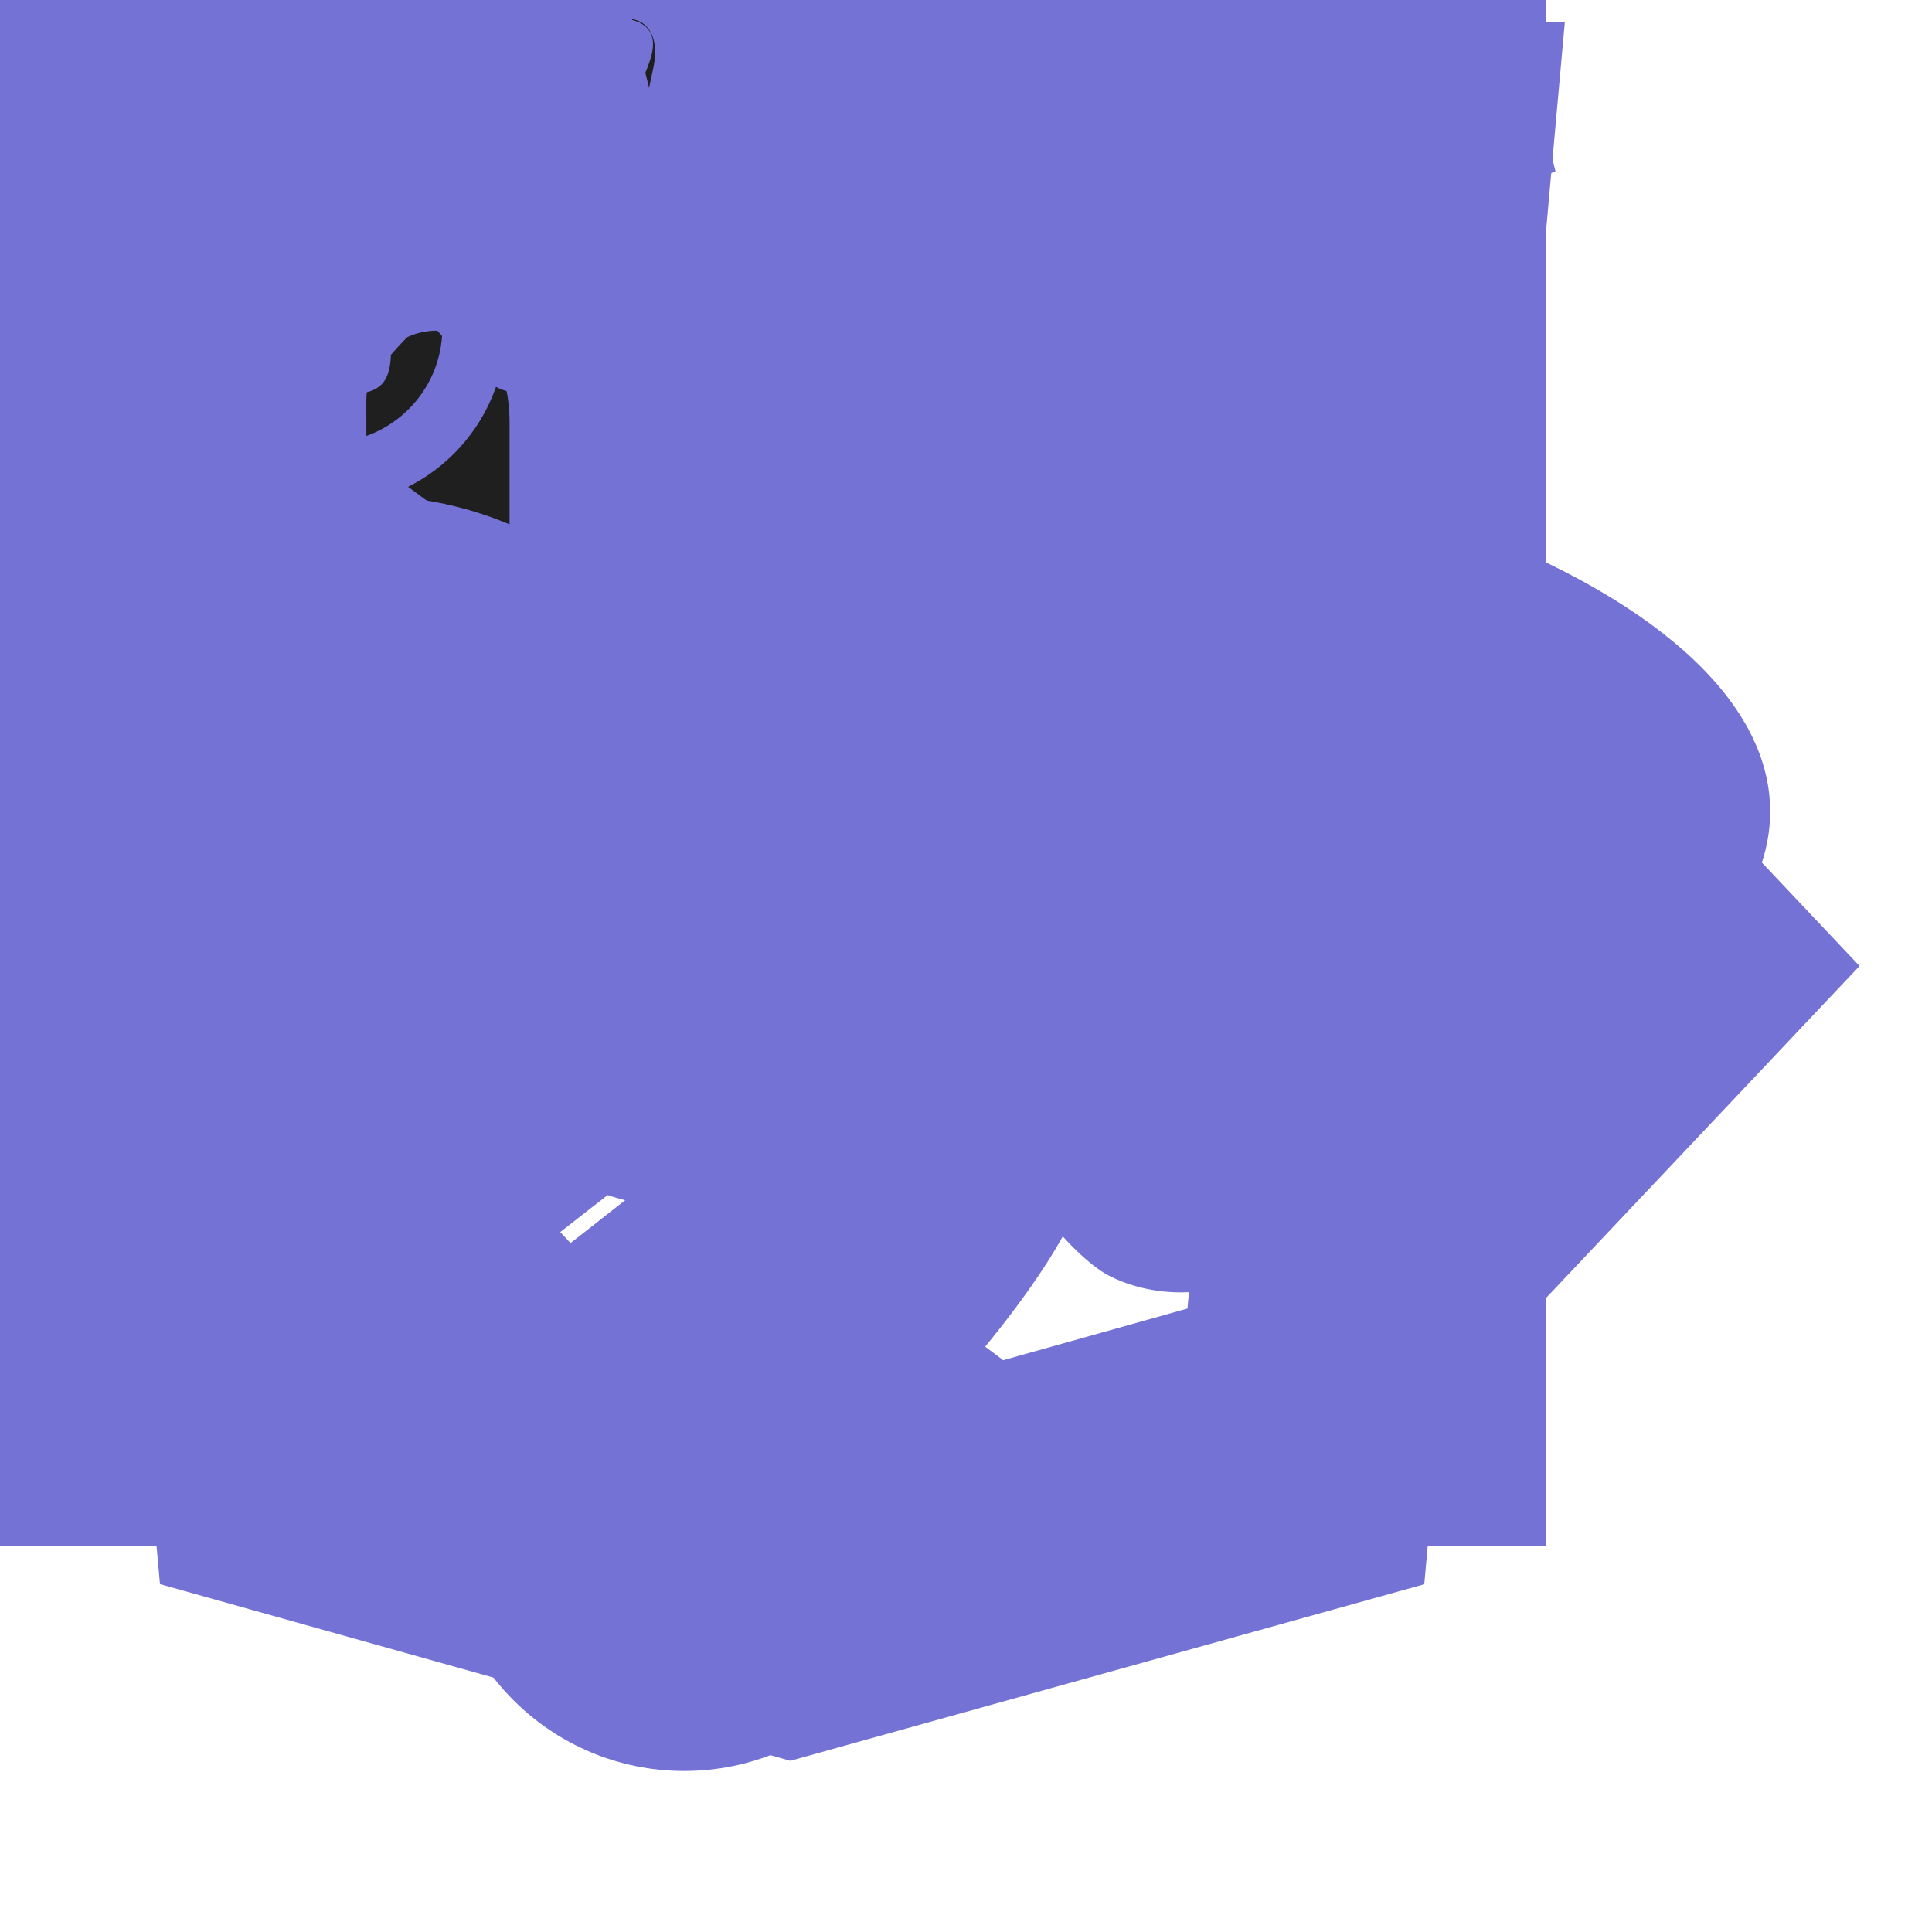
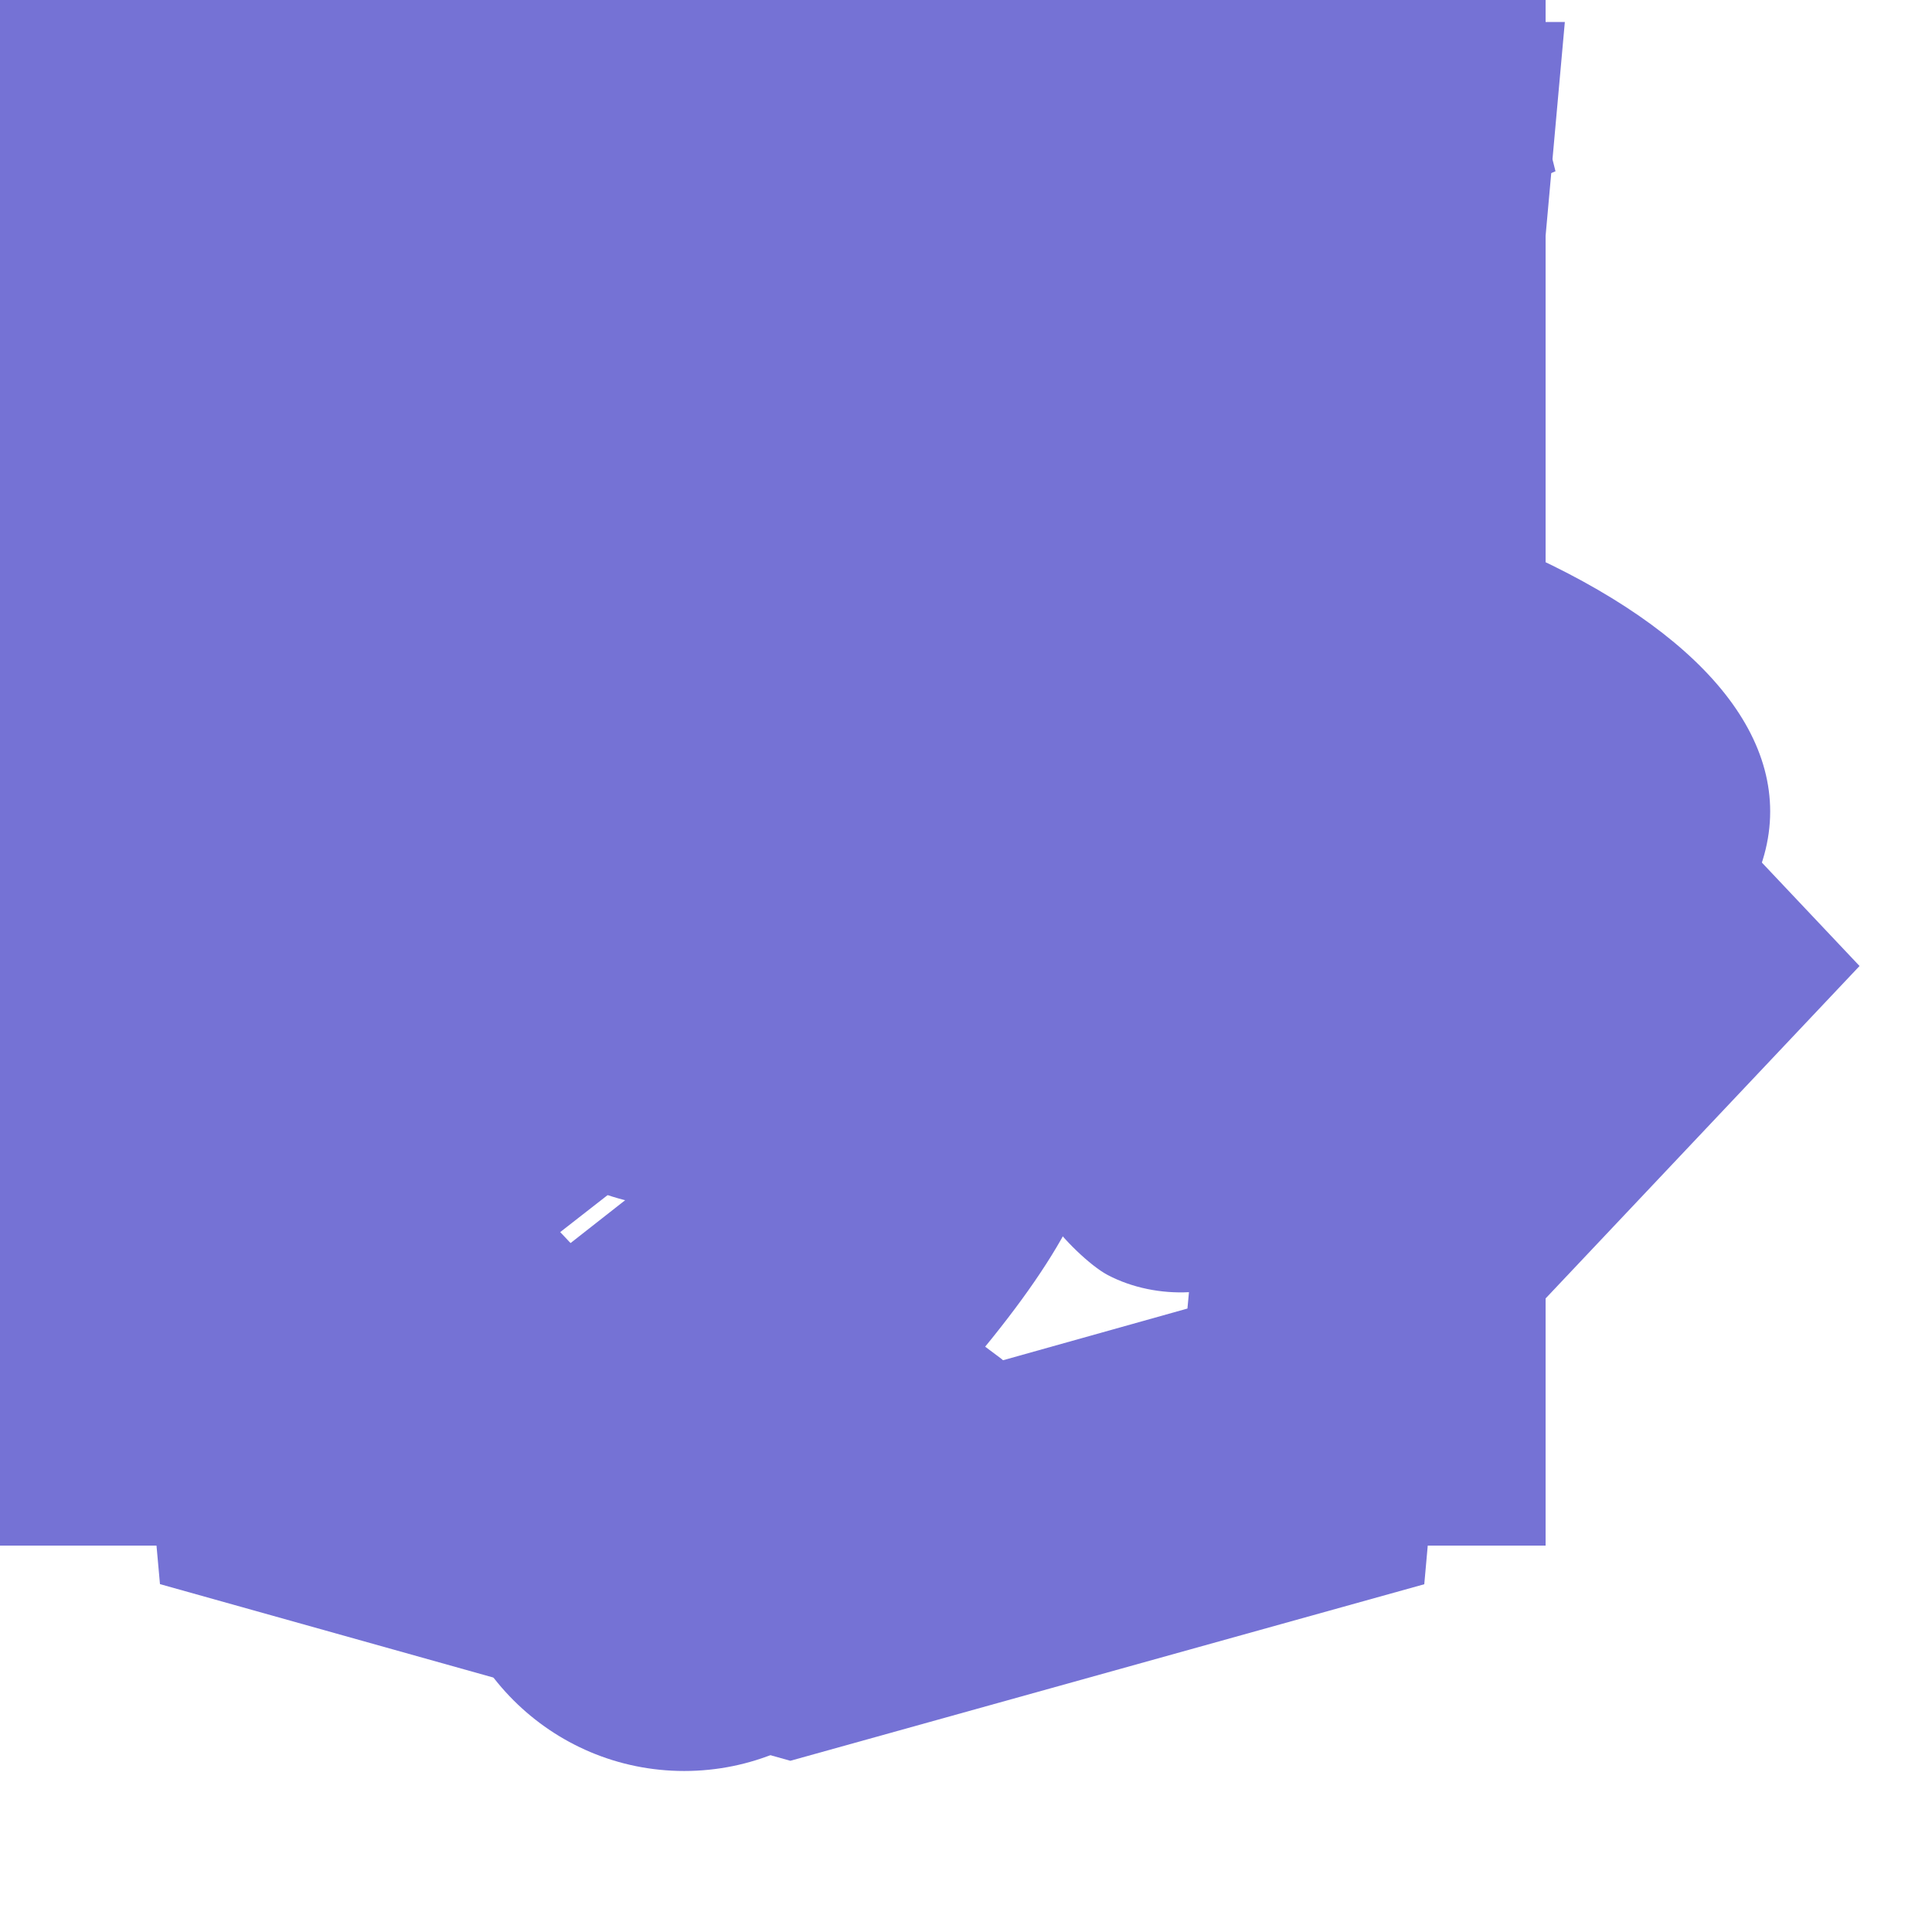
<svg xmlns="http://www.w3.org/2000/svg" width="50" height="50" viewBox="0 0 50 50" fill="none">
  <g id="htmlSvg">
    <path fill-rule="evenodd" clip-rule="evenodd" d="M18.312 42.065L27.262 6.688L31.438 7.872L22.488 43.312L18.312 42.065Z" fill="#7572D5" />
    <path fill-rule="evenodd" clip-rule="evenodd" d="M13.502 12.688L16.562 15.928L7.995 25L16.562 34.072L13.502 37.312L1.875 25L13.502 12.688Z" fill="#7572D5" />
    <path fill-rule="evenodd" clip-rule="evenodd" d="M36.498 12.688L33.438 15.928L42.005 25L33.438 34.072L36.498 37.312L48.125 25L36.498 12.688Z" fill="#7572D5" />
  </g>
  <g id="cssSvg">
    <path d="M33.051 8.844L7.946 8.838L8.351 13.755L27.638 13.758L27.152 18.85H14.504L14.961 23.674H26.736L26.039 30.281L20.497 31.789L14.866 30.27L14.508 26.313H9.536L10.088 33.541L20.497 36.734L30.731 33.865L33.049 8.845L33.051 8.844ZM0.498 0.569H40.498L36.86 41L20.454 45.569L4.14 40.997L0.498 0.569Z" fill="#7572D5" />
  </g>
  <g id="figmaSvg">
    <path d="M17.708 4.167C14.257 4.167 11.458 6.965 11.458 10.417C11.458 13.868 14.257 16.667 17.708 16.667H32.292C35.743 16.667 38.542 13.868 38.542 10.417C38.542 6.965 35.743 4.167 32.292 4.167H17.708Z" fill="#7572D5" />
    <path d="M32.292 18.75C28.84 18.75 26.042 21.548 26.042 25C26.042 28.452 28.84 31.25 32.292 31.25C35.744 31.25 38.542 28.452 38.542 25C38.542 21.548 35.744 18.75 32.292 18.75Z" fill="#7572D5" />
    <path d="M11.458 25C11.458 21.548 14.257 18.75 17.708 18.75H23.958V31.25H17.708C14.257 31.25 11.458 28.452 11.458 25Z" fill="#7572D5" />
    <path d="M17.708 33.333C14.257 33.333 11.458 36.132 11.458 39.583C11.458 43.035 14.257 45.833 17.708 45.833C21.16 45.833 23.958 43.035 23.958 39.583V33.333H17.708Z" fill="#7572D5" />
  </g>
  <g id="reactSvg">
    <path d="M45.812 21C45.812 18.083 42.688 15.375 37.479 13.5L36.542 13.188V12.771C37.688 7.042 36.854 2.771 34.25 1.208C31.646 -0.354 27.792 1.104 23.625 4.75L23 5.375L22.792 5.167H22.583C18.312 1.208 14.146 -0.146 11.542 1.312C8.938 2.771 8.208 6.833 9.25 12.146C9.36 12.484 9.43 12.833 9.458 13.188L8.312 13.604C3.208 15.375 0.188 18.083 0.188 21C0.188 23.917 3.521 26.833 8.729 28.708L9.458 28.917C9.33 29.285 9.259 29.672 9.25 30.062C8.208 35.271 9.146 39.229 11.542 40.688C13.938 42.146 18.312 40.792 22.479 37.146L23.104 36.625L23.938 37.458C26.854 39.958 29.771 41.312 32.062 41.312C32.871 41.331 33.667 41.114 34.354 40.688C36.958 39.229 37.896 34.958 36.75 29.542V29.333C36.705 29.162 36.67 28.988 36.646 28.812H36.958C42.479 26.833 45.812 24.021 45.812 21ZM42.792 21C42.792 22.25 40.5 24.438 36.021 25.896H35.812C35.266 24.22 34.605 22.584 33.833 21C34.562 19.333 35.188 17.667 35.708 16.104L36.542 16.312C40.708 17.771 42.792 19.75 42.792 21ZM25.917 35.167L25.083 34.542C26.276 33.22 27.389 31.829 28.417 30.375L33.729 29.542C33.833 29.75 33.833 29.958 33.938 30.062C34.309 31.949 34.379 33.883 34.146 35.792C33.999 36.705 33.561 37.545 32.896 38.188C31.854 38.812 29.042 37.979 25.917 35.167ZM24.562 30.583L23.104 32.458L21.438 30.583H24.562ZM10.292 16C10.815 17.717 11.477 19.39 12.271 21C11.476 22.646 10.815 24.353 10.292 26.104L9.667 25.896C7.843 25.32 6.145 24.401 4.667 23.188C4.284 22.945 3.956 22.626 3.705 22.249C3.454 21.872 3.284 21.447 3.208 21C3.208 19.75 5.292 17.771 9.25 16.417L10.292 16ZM21.438 11.417L23 9.646L24.562 11.417H21.438ZM32.896 3.812C34.042 4.437 34.667 7.562 33.729 12.146C33.734 12.202 33.727 12.259 33.709 12.313C33.691 12.367 33.663 12.416 33.625 12.458L28.417 11.625C27.389 10.171 26.276 8.78 25.083 7.458L25.708 6.937C29.042 4.021 31.75 3.187 32.896 3.812ZM15.5 14.854L14.667 16.208L13.938 17.562C13.625 16.833 13.417 16.104 13.104 15.271L15.5 14.854ZM13.104 26.729C13.417 26 13.625 25.271 13.938 24.438L14.667 25.792L15.5 27.146L13.104 26.729ZM30.5 21C29.97 22.142 29.379 23.255 28.729 24.333C28.104 25.479 27.375 26.521 26.75 27.562H19.25C18.521 26.417 17.792 25.375 17.271 24.333C16.616 23.258 16.025 22.145 15.5 21C16.005 19.846 16.597 18.732 17.271 17.667C17.869 16.587 18.53 15.544 19.25 14.542C21.746 14.333 24.254 14.333 26.75 14.542C27.479 15.583 28.104 16.625 28.729 17.667C29.403 18.732 29.995 19.846 30.5 21ZM31.333 16.208L30.5 14.854L32.896 15.375C32.664 16.121 32.386 16.851 32.062 17.562L31.333 16.208ZM30.5 27.146L31.333 25.792L32.062 24.333L33 26.729L30.5 27.146ZM20.812 7.354H20.917L17.583 11.521L12.375 12.354C12.271 12.042 12.271 11.833 12.167 11.521C11.333 7.25 11.958 4.333 13 3.812C13.277 3.631 13.61 3.557 13.938 3.604C15.396 3.604 17.896 4.646 20.708 7.146L20.812 7.354ZM12.167 30.583C12.186 30.262 12.256 29.945 12.375 29.646L17.688 30.375C18.689 31.848 19.803 33.241 21.021 34.542L20.812 34.75L20.604 34.958C19.184 36.274 17.521 37.3 15.708 37.979C15.311 38.187 14.875 38.313 14.428 38.349C13.98 38.385 13.53 38.33 13.104 38.188C11.958 37.562 11.333 34.75 12.167 30.583Z" fill="#7572D5" />
  </g>
  <g id="stylCompSvg">
    <path d="M31.259 0.25L30.989 1.65C30.571 4.302 30.722 5.061 31.868 6.045L32.975 6.955L31.829 12.03C31.144 15.059 30.304 17.597 29.771 18.431C29.313 19.15 28.78 20.21 28.664 20.779C28.473 21.459 27.825 22.143 26.833 22.748C25.958 23.242 24.238 24.566 23.02 25.629C22.047 26.499 21.377 27.033 21.013 27.262L19.823 28.196C19.442 28.805 19.225 29.295 19.142 29.667C19.059 30.05 19.106 30.304 19.229 30.491C19.348 30.669 19.553 30.795 19.834 30.874C20.167 30.951 20.51 30.979 20.851 30.956C21.622 30.904 22.386 30.769 23.128 30.555C23.381 30.487 23.579 30.422 23.752 30.365C24.019 30.04 24.635 29.424 25.727 28.354C28.625 25.515 29.731 23.961 28.588 24.38C28.167 24.53 28.358 24.151 29.082 23.392C30.61 21.914 31.486 19.68 33.317 12.675C34.766 7.144 34.766 7.066 35.833 7.066C36.334 7.066 37.75 7.151 37.75 7.151V0.25H34.499H31.259ZM18.422 12.081C17.369 12.073 15.106 13.666 8.33 19.161C8.038 19.852 8.013 20.328 8.146 20.636C8.233 20.847 8.392 20.994 8.611 21.101C8.828 21.209 9.109 21.273 9.419 21.298C10.035 21.352 10.763 21.255 11.35 21.141L11.747 21.051C11.883 20.87 12.061 20.725 12.266 20.629C12.684 20.4 14.439 18.81 16.194 17.106C19.283 13.999 20.007 12.596 18.75 12.142C18.646 12.101 18.533 12.08 18.422 12.081ZM26.336 14.239C25.41 14.264 23.741 15.331 20.883 17.597C19.449 18.753 18.541 19.376 18.054 19.505L16.165 20.987C15.455 22.275 15.351 23.074 15.538 23.514C15.585 23.622 15.653 23.721 15.739 23.803C15.824 23.886 15.925 23.95 16.036 23.994C16.311 24.102 16.605 24.156 16.901 24.155C17.608 24.147 18.311 24.045 18.991 23.85C19.345 23.756 19.695 23.646 20.04 23.521L20.144 23.478L20.335 23.378C20.696 22.916 21.525 22.046 22.563 21.044C25.842 17.901 27.518 15.667 27.176 14.833C27.021 14.429 26.754 14.225 26.336 14.239ZM17.6 18.105C17.333 18.134 16.735 18.592 15.657 19.53C14.1 20.897 12.403 21.685 11.815 21.334C11.679 21.364 11.542 21.393 11.405 21.42C10.806 21.538 10.06 21.635 9.393 21.581C9.079 21.562 8.771 21.485 8.485 21.355C8.215 21.233 8 21.016 7.88 20.747C7.746 20.425 7.746 20.024 7.898 19.512L5.555 21.423L0.254 25.78V32.842L17.625 19.251C17.622 19.102 17.641 18.953 17.683 18.81C17.816 18.331 17.809 18.087 17.6 18.109V18.105ZM25.075 20.392C24.811 20.392 24.372 20.761 23.669 21.502C22.714 22.515 21.211 23.496 20.415 23.696L20.292 23.761C20.161 23.814 20.029 23.865 19.896 23.911C19.679 23.983 19.398 24.069 19.074 24.155C18.425 24.33 17.618 24.491 16.897 24.473C16.557 24.473 16.221 24.407 15.906 24.28C15.609 24.159 15.372 23.927 15.243 23.636C15.034 23.138 15.117 22.44 15.574 21.448L0.25 33.437V37.75H6.982L21.262 26.61C21.633 26.202 22.191 25.644 22.945 24.946C24.963 23.088 25.421 22.447 25.421 21.499C25.421 20.761 25.338 20.389 25.075 20.389V20.392ZM28.473 27.373L27.251 28.583C26.567 29.227 25.345 30.022 24.509 30.362L24.343 30.433L24.332 30.451L24.296 30.487C24.264 30.512 24.249 30.516 24.224 30.526C23.89 30.652 23.551 30.763 23.208 30.859C22.444 31.08 21.659 31.218 20.865 31.271C20.49 31.295 20.113 31.262 19.748 31.174C19.431 31.105 19.151 30.921 18.962 30.659C18.789 30.394 18.739 30.04 18.836 29.603C18.913 29.292 19.028 28.991 19.178 28.708L7.656 37.75H22.981L24.811 35.667C27.327 32.753 28.473 30.669 28.473 28.887V27.373Z" fill="#7572D5" />
  </g>
  <g id="typeScriptSvg">
    <path d="M0 20V40H40V0H0V20ZM32.235 18.407C33.252 18.66 34.025 19.112 34.737 19.848C35.105 20.242 35.652 20.958 35.695 21.132C35.708 21.182 33.968 22.348 32.915 23.003C32.877 23.028 32.723 22.863 32.553 22.61C32.037 21.86 31.498 21.537 30.673 21.48C29.46 21.397 28.68 22.032 28.687 23.092C28.676 23.352 28.734 23.611 28.857 23.842C29.123 24.393 29.62 24.725 31.173 25.397C34.038 26.63 35.263 27.442 36.025 28.597C36.875 29.885 37.067 31.943 36.488 33.473C35.855 35.137 34.28 36.267 32.063 36.64C31.378 36.762 29.753 36.743 29.017 36.61C27.41 36.323 25.887 35.53 24.947 34.488C24.578 34.083 23.86 33.022 23.905 32.947C23.923 32.92 24.088 32.818 24.272 32.712C24.452 32.61 25.123 32.222 25.758 31.853L26.908 31.187L27.15 31.543C27.487 32.057 28.222 32.762 28.667 32.997C29.943 33.67 31.695 33.575 32.558 32.8C32.732 32.654 32.869 32.469 32.96 32.261C33.05 32.053 33.092 31.827 33.08 31.6C33.08 31.137 33.022 30.933 32.78 30.583C32.47 30.14 31.835 29.767 30.032 28.983C27.968 28.095 27.08 27.543 26.267 26.667C25.759 26.088 25.384 25.405 25.168 24.667C25.017 24.102 24.978 22.685 25.098 22.115C25.523 20.12 27.028 18.732 29.2 18.318C29.905 18.185 31.543 18.235 32.235 18.407ZM22.845 20.077L22.858 21.715H17.65V36.508H13.967V21.715H8.763V20.108C8.763 19.218 8.782 18.475 8.807 18.458C8.827 18.432 11.995 18.418 15.835 18.425L22.827 18.445L22.845 20.077Z" fill="#7572D5" />
  </g>
  <g id="telegramSvg">
-     <path d="M16.906 1.764L14.37 13.721C14.179 14.564 13.68 14.774 12.972 14.377L9.109 11.53L7.245 13.323C7.038 13.53 6.866 13.702 6.468 13.702L6.746 9.768L13.905 3.299C14.217 3.022 13.838 2.867 13.422 3.145L4.571 8.719L0.76 7.526C-0.068 7.267 -0.083 6.697 0.933 6.299L15.837 0.557C16.527 0.299 17.131 0.71 16.906 1.764Z" fill="#1F1F20" />
+     <path d="M16.906 1.764L14.37 13.721C14.179 14.564 13.68 14.774 12.972 14.377L9.109 11.53L7.245 13.323C7.038 13.53 6.866 13.702 6.468 13.702L6.746 9.768L13.905 3.299C14.217 3.022 13.838 2.867 13.422 3.145L4.571 8.719L0.76 7.526C-0.068 7.267 -0.083 6.697 0.933 6.299L15.837 0.557C16.527 0.299 17.131 0.71 16.906 1.764Z" fill="#7572D5" />
  </g>
  <g id="vkSvg">
    <path d="M16.17 7.994C15.804 7.539 15.388 7.131 14.986 6.737C14.843 6.597 14.695 6.452 14.553 6.308C14.144 5.893 14.129 5.738 14.453 5.267C14.677 4.942 14.915 4.618 15.144 4.303C15.353 4.018 15.568 3.724 15.775 3.428L15.817 3.367C16.212 2.801 16.62 2.216 16.837 1.51C16.894 1.324 16.953 1.05 16.817 0.82C16.682 0.591 16.419 0.522 16.234 0.489C16.142 0.473 16.051 0.471 15.966 0.471L13.381 0.469L13.36 0.468C12.969 0.468 12.705 0.659 12.554 1.052C12.41 1.427 12.252 1.827 12.071 2.207C11.712 2.963 11.255 3.834 10.595 4.561L10.567 4.592C10.489 4.679 10.4 4.777 10.336 4.777C10.326 4.777 10.315 4.775 10.303 4.771C10.166 4.716 10.074 4.373 10.079 4.213C10.079 4.211 10.079 4.209 10.079 4.206L10.077 1.111C10.077 1.1 10.076 1.089 10.075 1.078C10.009 0.575 9.863 0.262 9.313 0.15C9.298 0.147 9.283 0.146 9.268 0.146H6.581C6.143 0.146 5.901 0.33 5.675 0.606C5.613 0.68 5.486 0.834 5.549 1.02C5.613 1.209 5.821 1.25 5.889 1.263C6.225 1.329 6.415 1.542 6.468 1.915C6.562 2.561 6.574 3.251 6.505 4.087C6.485 4.319 6.447 4.498 6.385 4.651C6.37 4.687 6.318 4.804 6.266 4.804C6.249 4.804 6.201 4.797 6.112 4.734C5.904 4.586 5.751 4.375 5.574 4.114C4.969 3.228 4.461 2.252 4.021 1.129C3.858 0.716 3.553 0.485 3.163 0.478C2.734 0.471 2.345 0.468 1.974 0.468C1.569 0.468 1.193 0.472 0.826 0.48C0.512 0.486 0.295 0.583 0.181 0.77C0.066 0.957 0.074 1.203 0.203 1.5C1.237 3.883 2.175 5.615 3.243 7.117C3.992 8.168 4.743 8.896 5.607 9.407C6.517 9.946 7.536 10.208 8.724 10.208C8.858 10.208 8.998 10.205 9.138 10.198C9.828 10.163 10.084 9.904 10.116 9.208C10.132 8.852 10.169 8.479 10.338 8.161C10.444 7.961 10.544 7.961 10.576 7.961C10.639 7.961 10.717 7.991 10.801 8.047C10.951 8.148 11.08 8.285 11.186 8.403C11.285 8.516 11.383 8.63 11.482 8.745C11.694 8.991 11.913 9.246 12.143 9.487C12.645 10.016 13.197 10.249 13.832 10.198H16.202C16.207 10.198 16.212 10.198 16.218 10.198C16.454 10.182 16.658 10.046 16.779 9.825C16.928 9.552 16.925 9.204 16.771 8.893C16.596 8.542 16.369 8.241 16.17 7.994Z" fill="#7572D5" />
  </g>
  <g id="instSvg">
    <path d="M13.652 0.1H3.348C1.557 0.1 0.1 1.556 0.1 3.347V6.778V13.653C0.1 15.444 1.557 16.9 3.348 16.9H13.652C15.443 16.9 16.9 15.444 16.9 13.653V6.771V3.341C16.893 1.556 15.437 0.1 13.652 0.1ZM14.583 2.035H14.957V2.403V4.882L12.116 4.889L12.109 2.042L14.583 2.035ZM6.098 6.771C6.636 6.03 7.509 5.538 8.493 5.538C9.478 5.538 10.351 6.024 10.889 6.771C11.243 7.257 11.447 7.854 11.447 8.497C11.447 10.124 10.121 11.455 8.487 11.455C6.853 11.455 5.54 10.124 5.54 8.497C5.54 7.854 5.75 7.257 6.098 6.771ZM15.259 13.646C15.259 14.532 14.537 15.253 13.652 15.253H3.348C2.462 15.253 1.741 14.532 1.741 13.646V6.771H4.247C4.031 7.303 3.906 7.887 3.906 8.497C3.906 11.029 5.967 13.089 8.5 13.089C11.033 13.089 13.094 11.029 13.094 8.497C13.094 7.887 12.969 7.303 12.752 6.771H15.259V13.646Z" fill="#7572D5" />
  </g>
  <g id="linkedinSvg">
    <path d="M3.806 5.886H0.533V16.363H3.806V5.886Z" fill="#7572D5" />
    <path d="M2.101 0.94C0.894 0.94 0.1 1.721 0.1 2.757C0.1 3.774 0.868 4.574 2.055 4.574H2.081C3.314 4.574 4.082 3.768 4.075 2.757C4.049 1.721 3.308 0.94 2.101 0.94Z" fill="#7572D5" />
    <path d="M12.748 5.788C10.871 5.788 9.697 6.811 9.481 7.533V5.886H5.801C5.847 6.759 5.801 16.363 5.801 16.363H9.481V10.701C9.481 10.38 9.468 10.065 9.559 9.842C9.809 9.212 10.353 8.556 11.331 8.556C12.61 8.556 13.187 9.527 13.187 10.944V16.363H16.9V10.537C16.9 7.297 15.076 5.788 12.748 5.788Z" fill="#7572D5" />
  </g>
  <g id="quoteSvg">
    <path d="M9.542 12.833C9.077 12.833 8.631 12.904 8.188 12.969C8.331 12.485 8.479 11.994 8.717 11.552C8.954 10.91 9.325 10.354 9.694 9.794C10.002 9.188 10.546 8.777 10.946 8.258C11.365 7.754 11.935 7.419 12.387 7C12.831 6.562 13.412 6.344 13.875 6.035C14.358 5.758 14.779 5.452 15.229 5.306L16.352 4.844L17.34 4.433L16.329 0.396L15.085 0.696C14.688 0.796 14.202 0.913 13.65 1.052C13.085 1.156 12.483 1.442 11.812 1.702C11.15 1.998 10.383 2.198 9.671 2.673C8.954 3.127 8.127 3.506 7.398 4.115C6.692 4.742 5.84 5.285 5.21 6.083C4.523 6.829 3.844 7.612 3.317 8.504C2.706 9.354 2.292 10.287 1.854 11.21C1.458 12.133 1.14 13.077 0.879 13.994C0.385 15.831 0.165 17.577 0.079 19.071C0.008 20.567 0.05 21.81 0.137 22.71C0.169 23.135 0.227 23.548 0.269 23.833L0.321 24.183L0.375 24.171C0.746 25.902 1.599 27.492 2.835 28.759C4.072 30.025 5.642 30.915 7.364 31.327C9.085 31.738 10.888 31.654 12.564 31.083C14.24 30.512 15.72 29.479 16.832 28.103C17.945 26.726 18.646 25.063 18.853 23.305C19.06 21.547 18.765 19.766 18.002 18.169C17.24 16.571 16.04 15.223 14.543 14.278C13.046 13.334 11.312 12.833 9.542 12.833ZM32.458 12.833C31.994 12.833 31.548 12.904 31.104 12.969C31.248 12.485 31.396 11.994 31.633 11.552C31.871 10.91 32.242 10.354 32.61 9.794C32.919 9.188 33.462 8.777 33.862 8.258C34.281 7.754 34.852 7.419 35.304 7C35.748 6.562 36.329 6.344 36.792 6.035C37.275 5.758 37.696 5.452 38.146 5.306L39.269 4.844L40.256 4.433L39.246 0.396L38.002 0.696C37.604 0.796 37.119 0.913 36.567 1.052C36.002 1.156 35.4 1.442 34.729 1.702C34.069 2 33.3 2.198 32.587 2.675C31.871 3.129 31.044 3.508 30.315 4.117C29.608 4.744 28.756 5.287 28.127 6.083C27.44 6.829 26.76 7.612 26.233 8.504C25.623 9.354 25.208 10.287 24.771 11.21C24.375 12.133 24.056 13.077 23.796 13.994C23.302 15.831 23.081 17.577 22.996 19.071C22.925 20.567 22.967 21.81 23.054 22.71C23.085 23.135 23.144 23.548 23.185 23.833L23.238 24.183L23.292 24.171C23.662 25.902 24.515 27.492 25.752 28.759C26.989 30.025 28.559 30.915 30.28 31.327C32.002 31.738 33.805 31.654 35.481 31.083C37.156 30.512 38.636 29.479 39.749 28.103C40.862 26.726 41.563 25.063 41.77 23.305C41.977 21.547 41.682 19.766 40.919 18.169C40.156 16.571 38.957 15.223 37.46 14.278C35.962 13.334 34.228 12.833 32.458 12.833Z" fill="#7572D5" />
  </g>
</svg>
